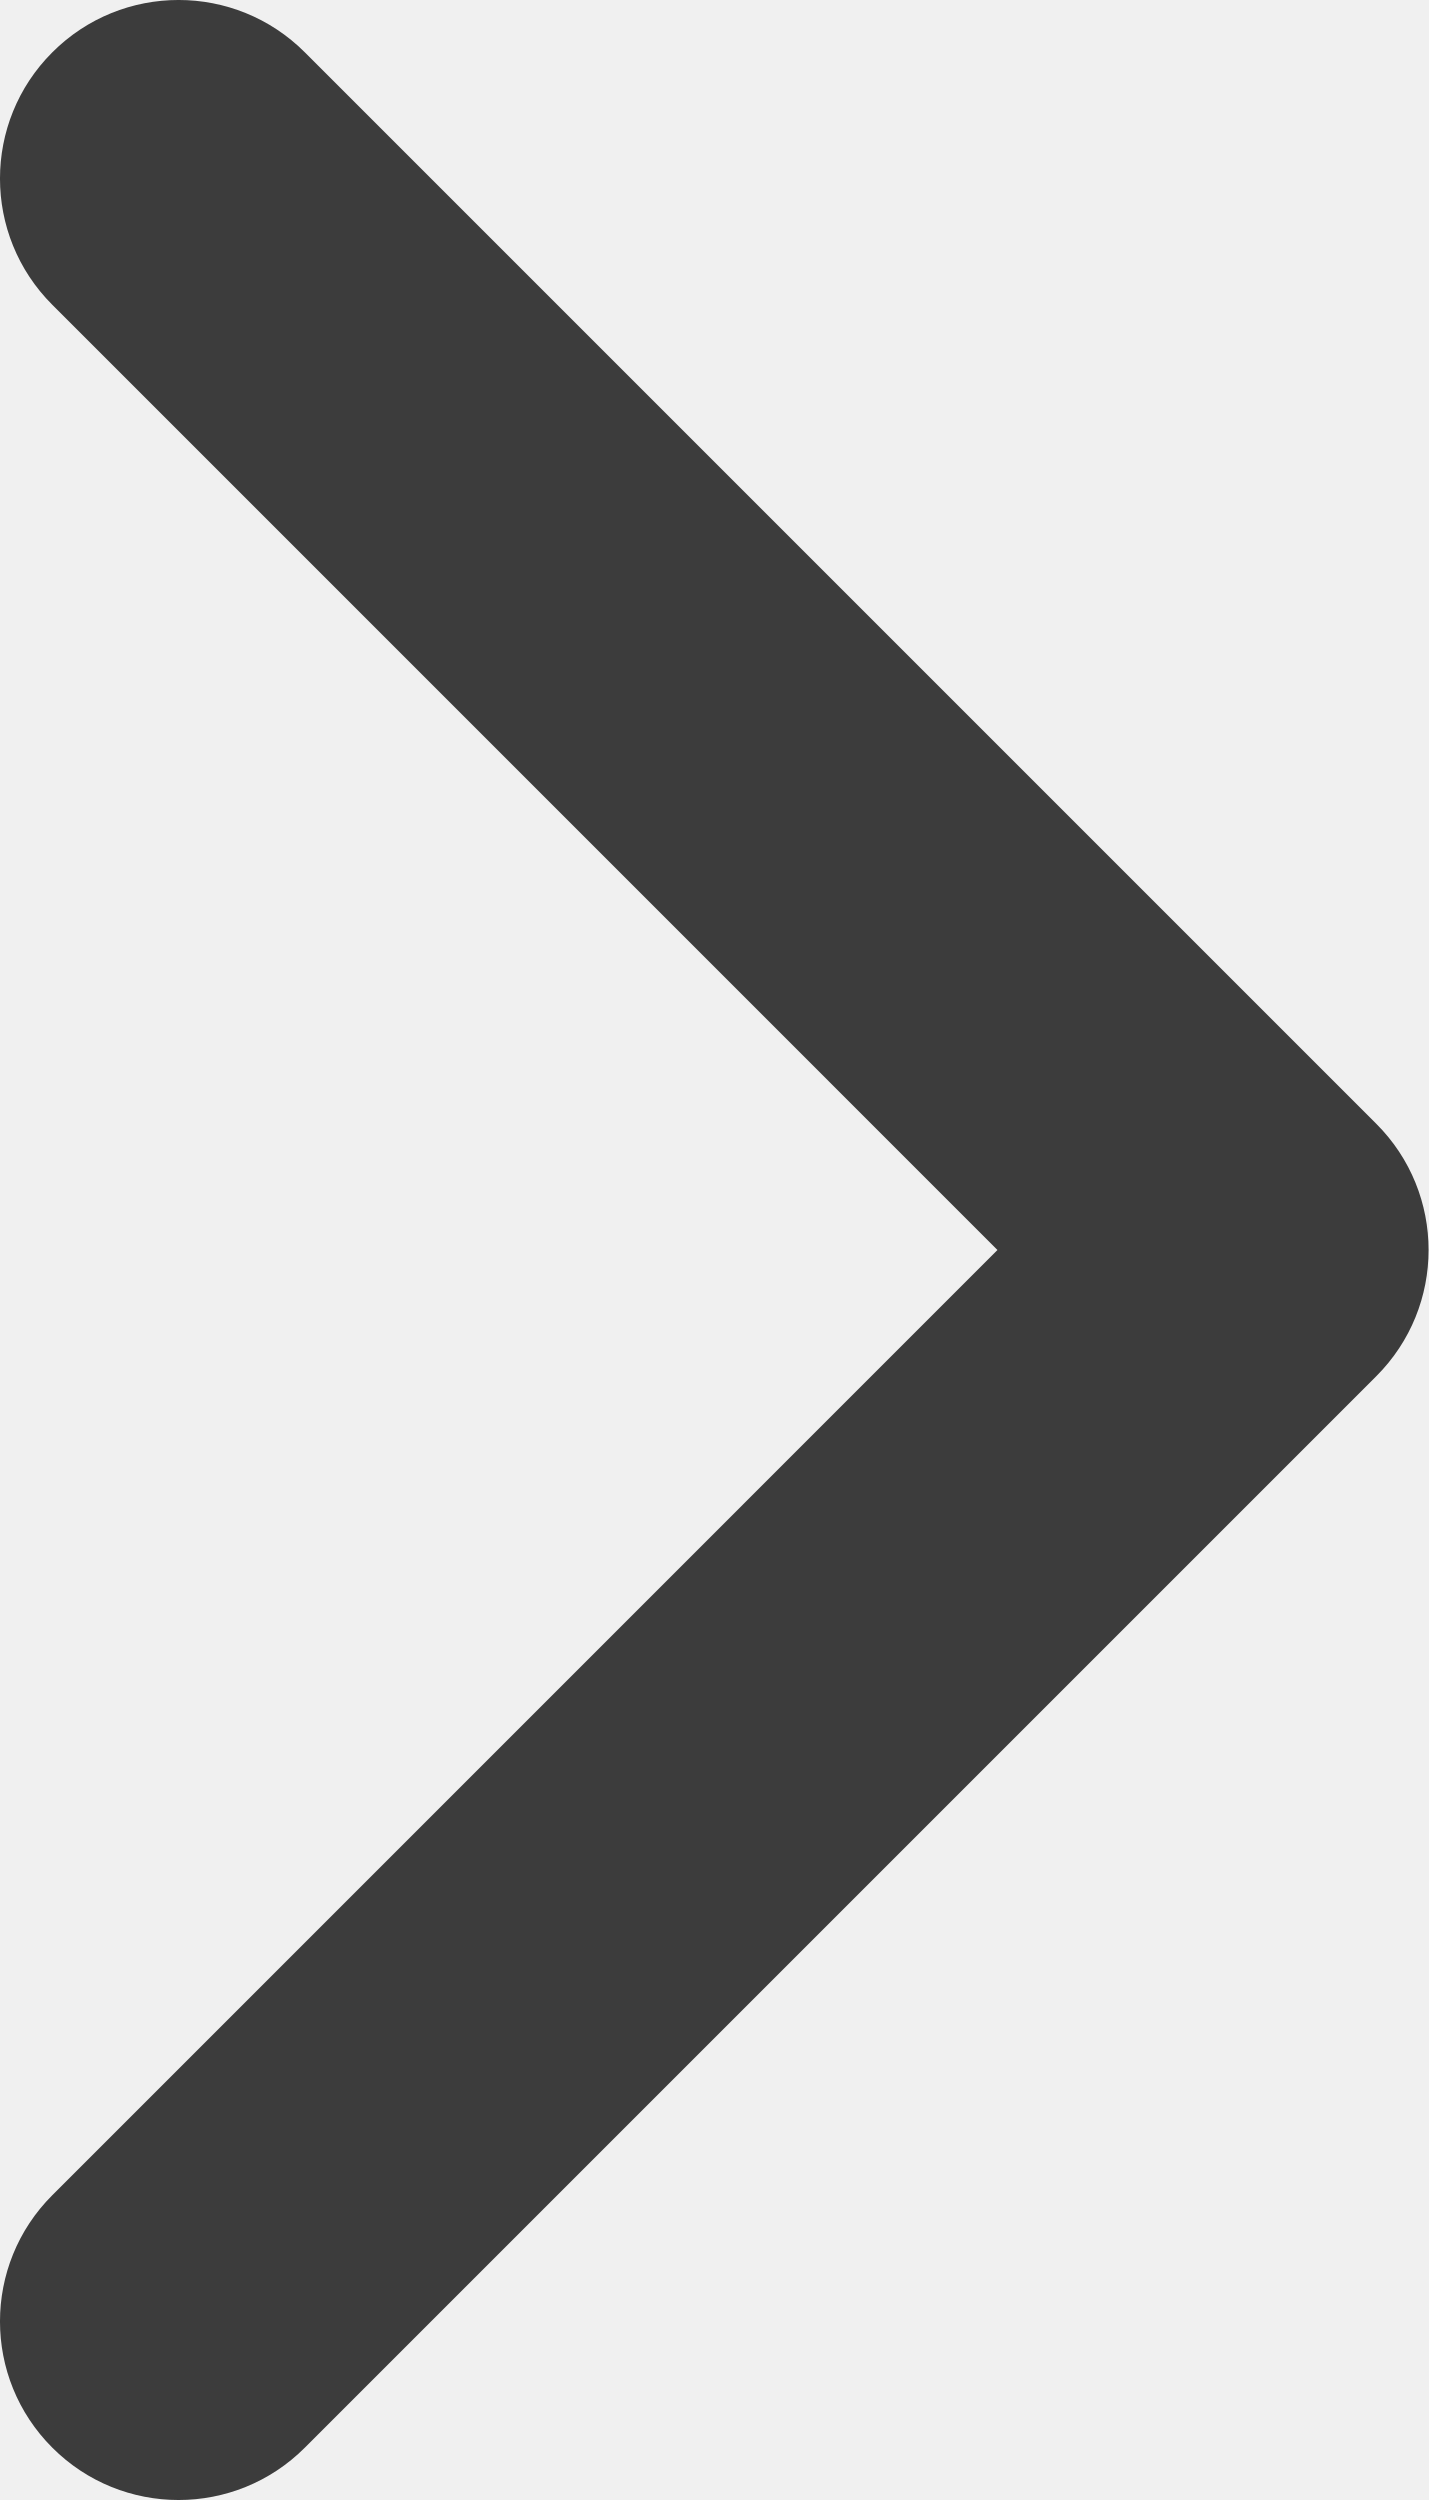
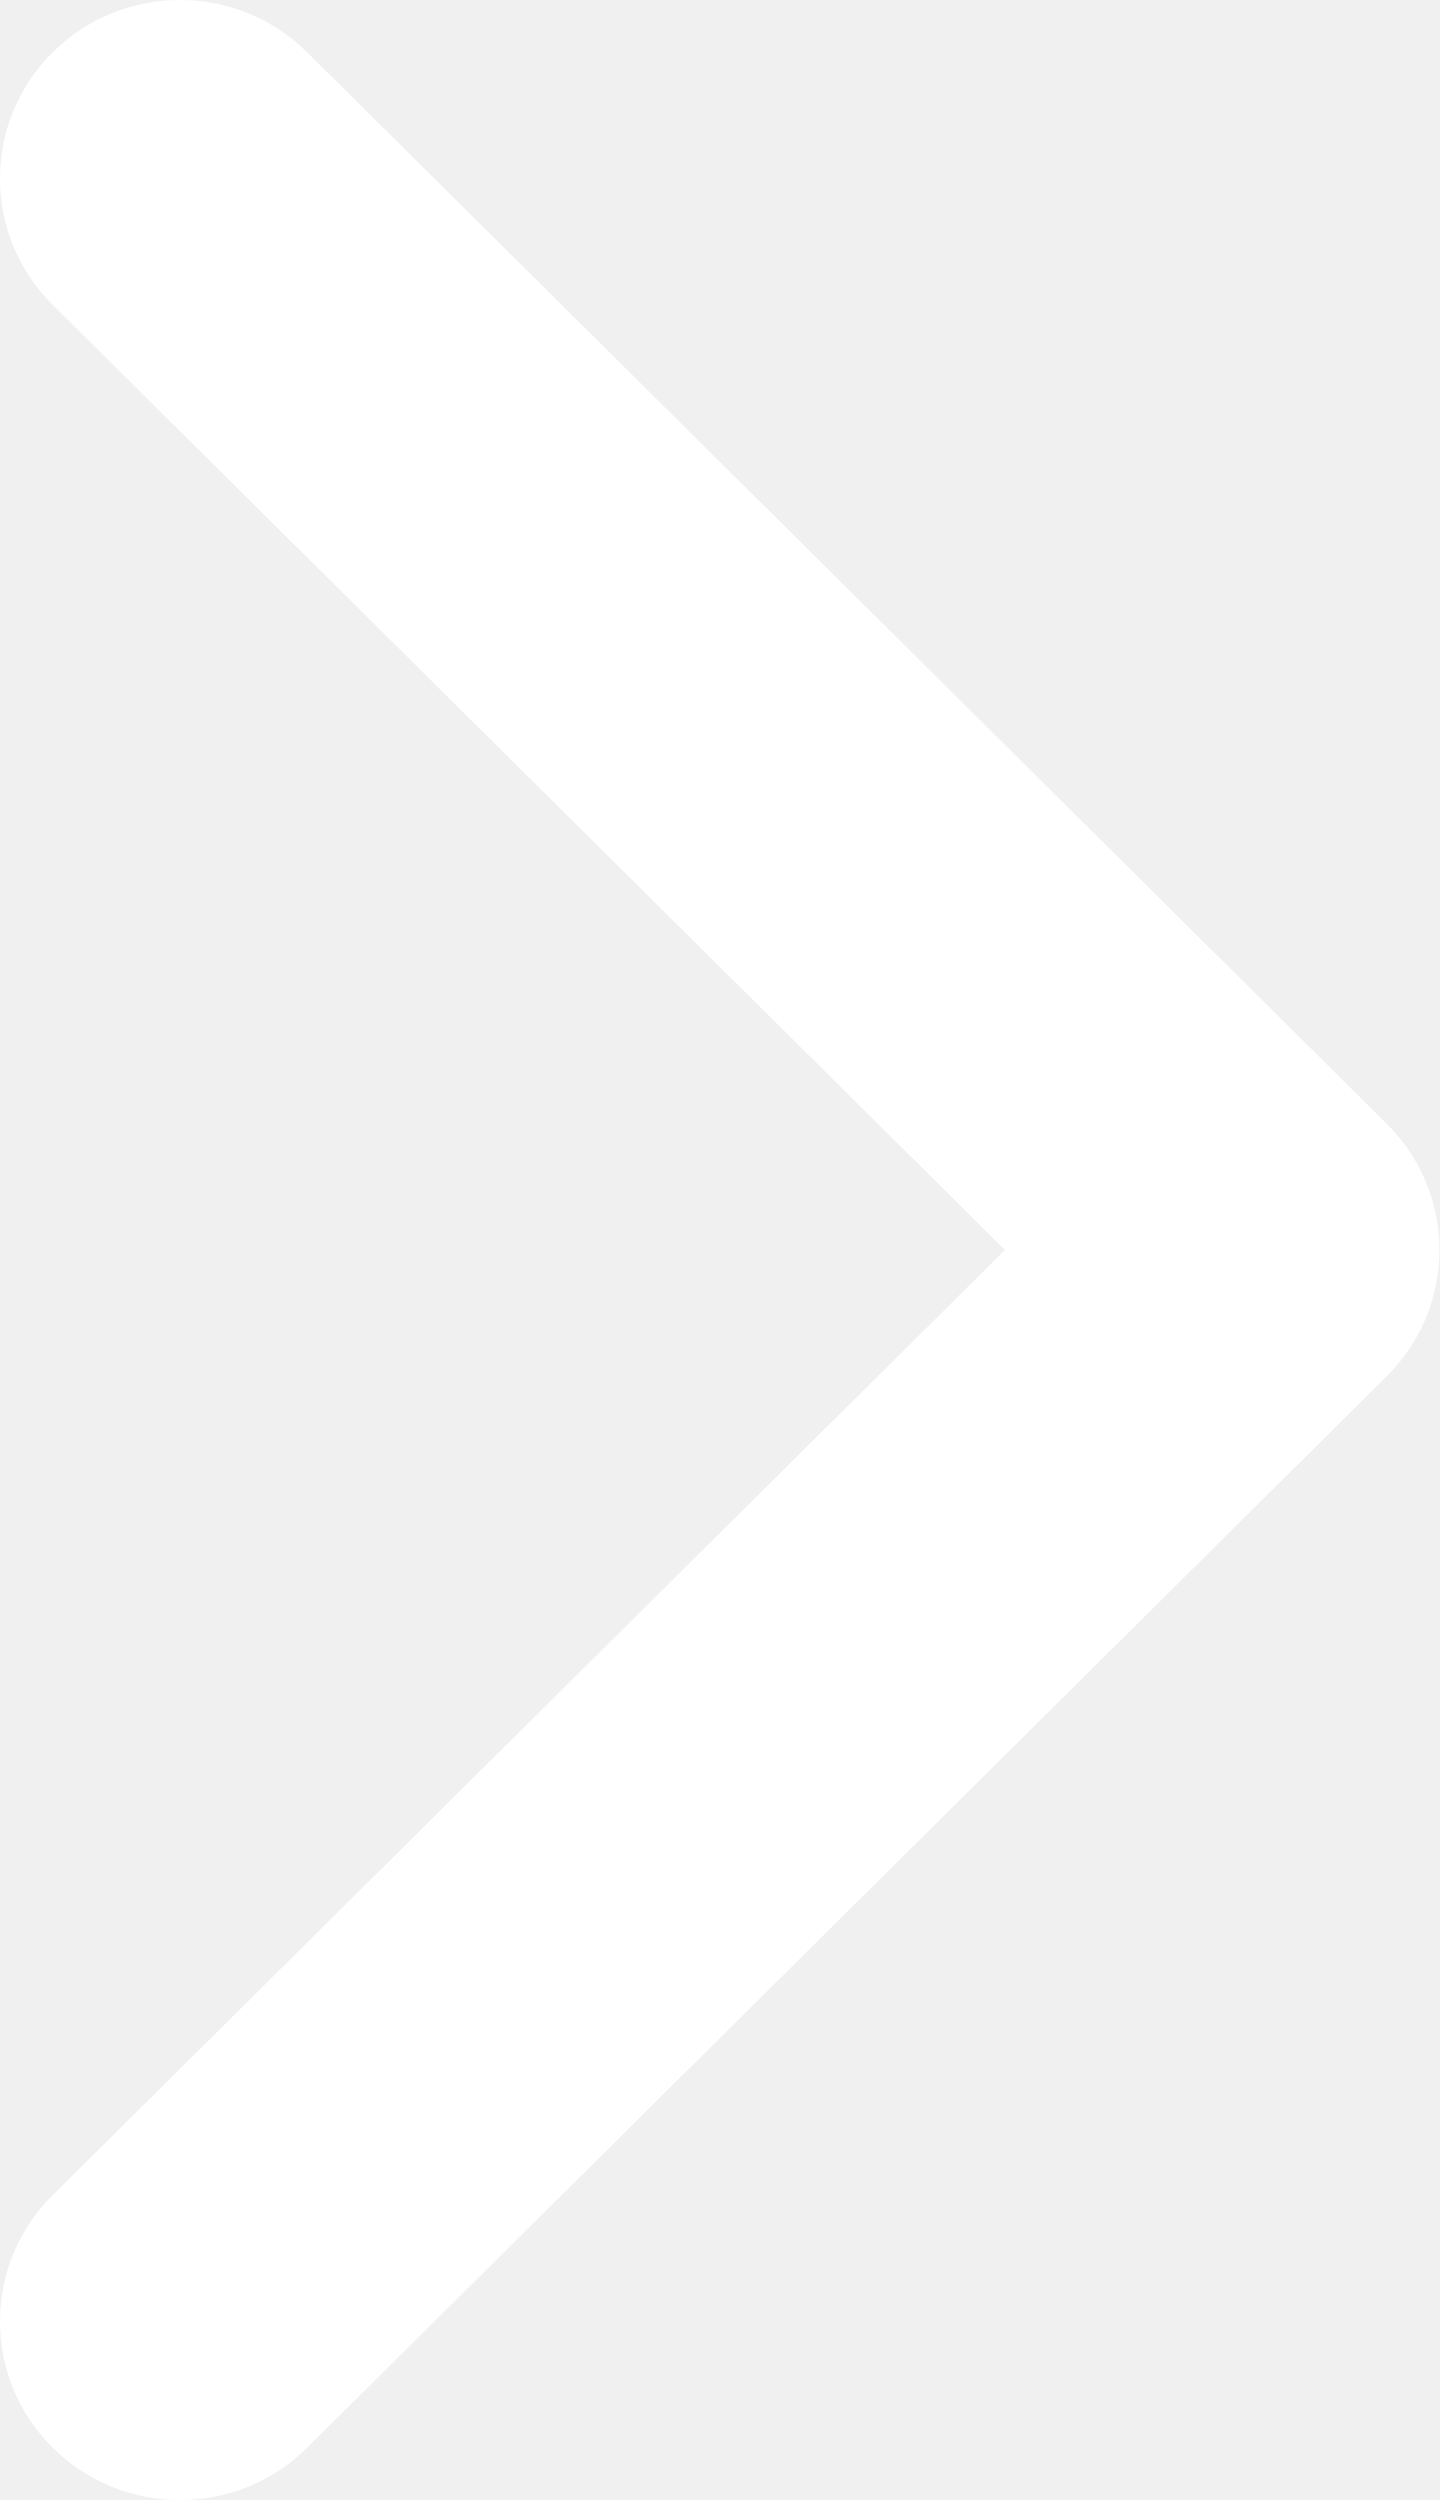
- <svg xmlns="http://www.w3.org/2000/svg" width="32" height="56" viewBox="0 0 32 56" fill="none">
-   <path d="M1.172 49.172C-0.391 50.734 -0.391 53.266 1.172 54.828C2.734 56.391 5.266 56.391 6.828 54.828L30.828 30.828C32.391 29.266 32.391 26.734 30.828 25.172L6.828 1.172C5.266 -0.391 2.734 -0.391 1.172 1.172C-0.391 2.734 -0.391 5.266 1.172 6.828L22.343 28L1.172 49.172Z" fill="black" fill-opacity="0.75" />
+ <svg xmlns="http://www.w3.org/2000/svg" width="38" height="66" viewBox="0 0 38 66" fill="none">
+   <path d="M1.391 57.952C-0.464 59.793 -0.464 62.778 1.391 64.619C3.246 66.46 6.254 66.46 8.109 64.619L36.609 36.334C38.464 34.492 38.464 31.508 36.609 29.666L8.109 1.381C6.254 -0.46 3.246 -0.46 1.391 1.381C-0.464 3.222 -0.464 6.207 1.391 8.048L26.532 33L1.391 57.952Z" fill="white" fill-opacity="1" />
</svg>
